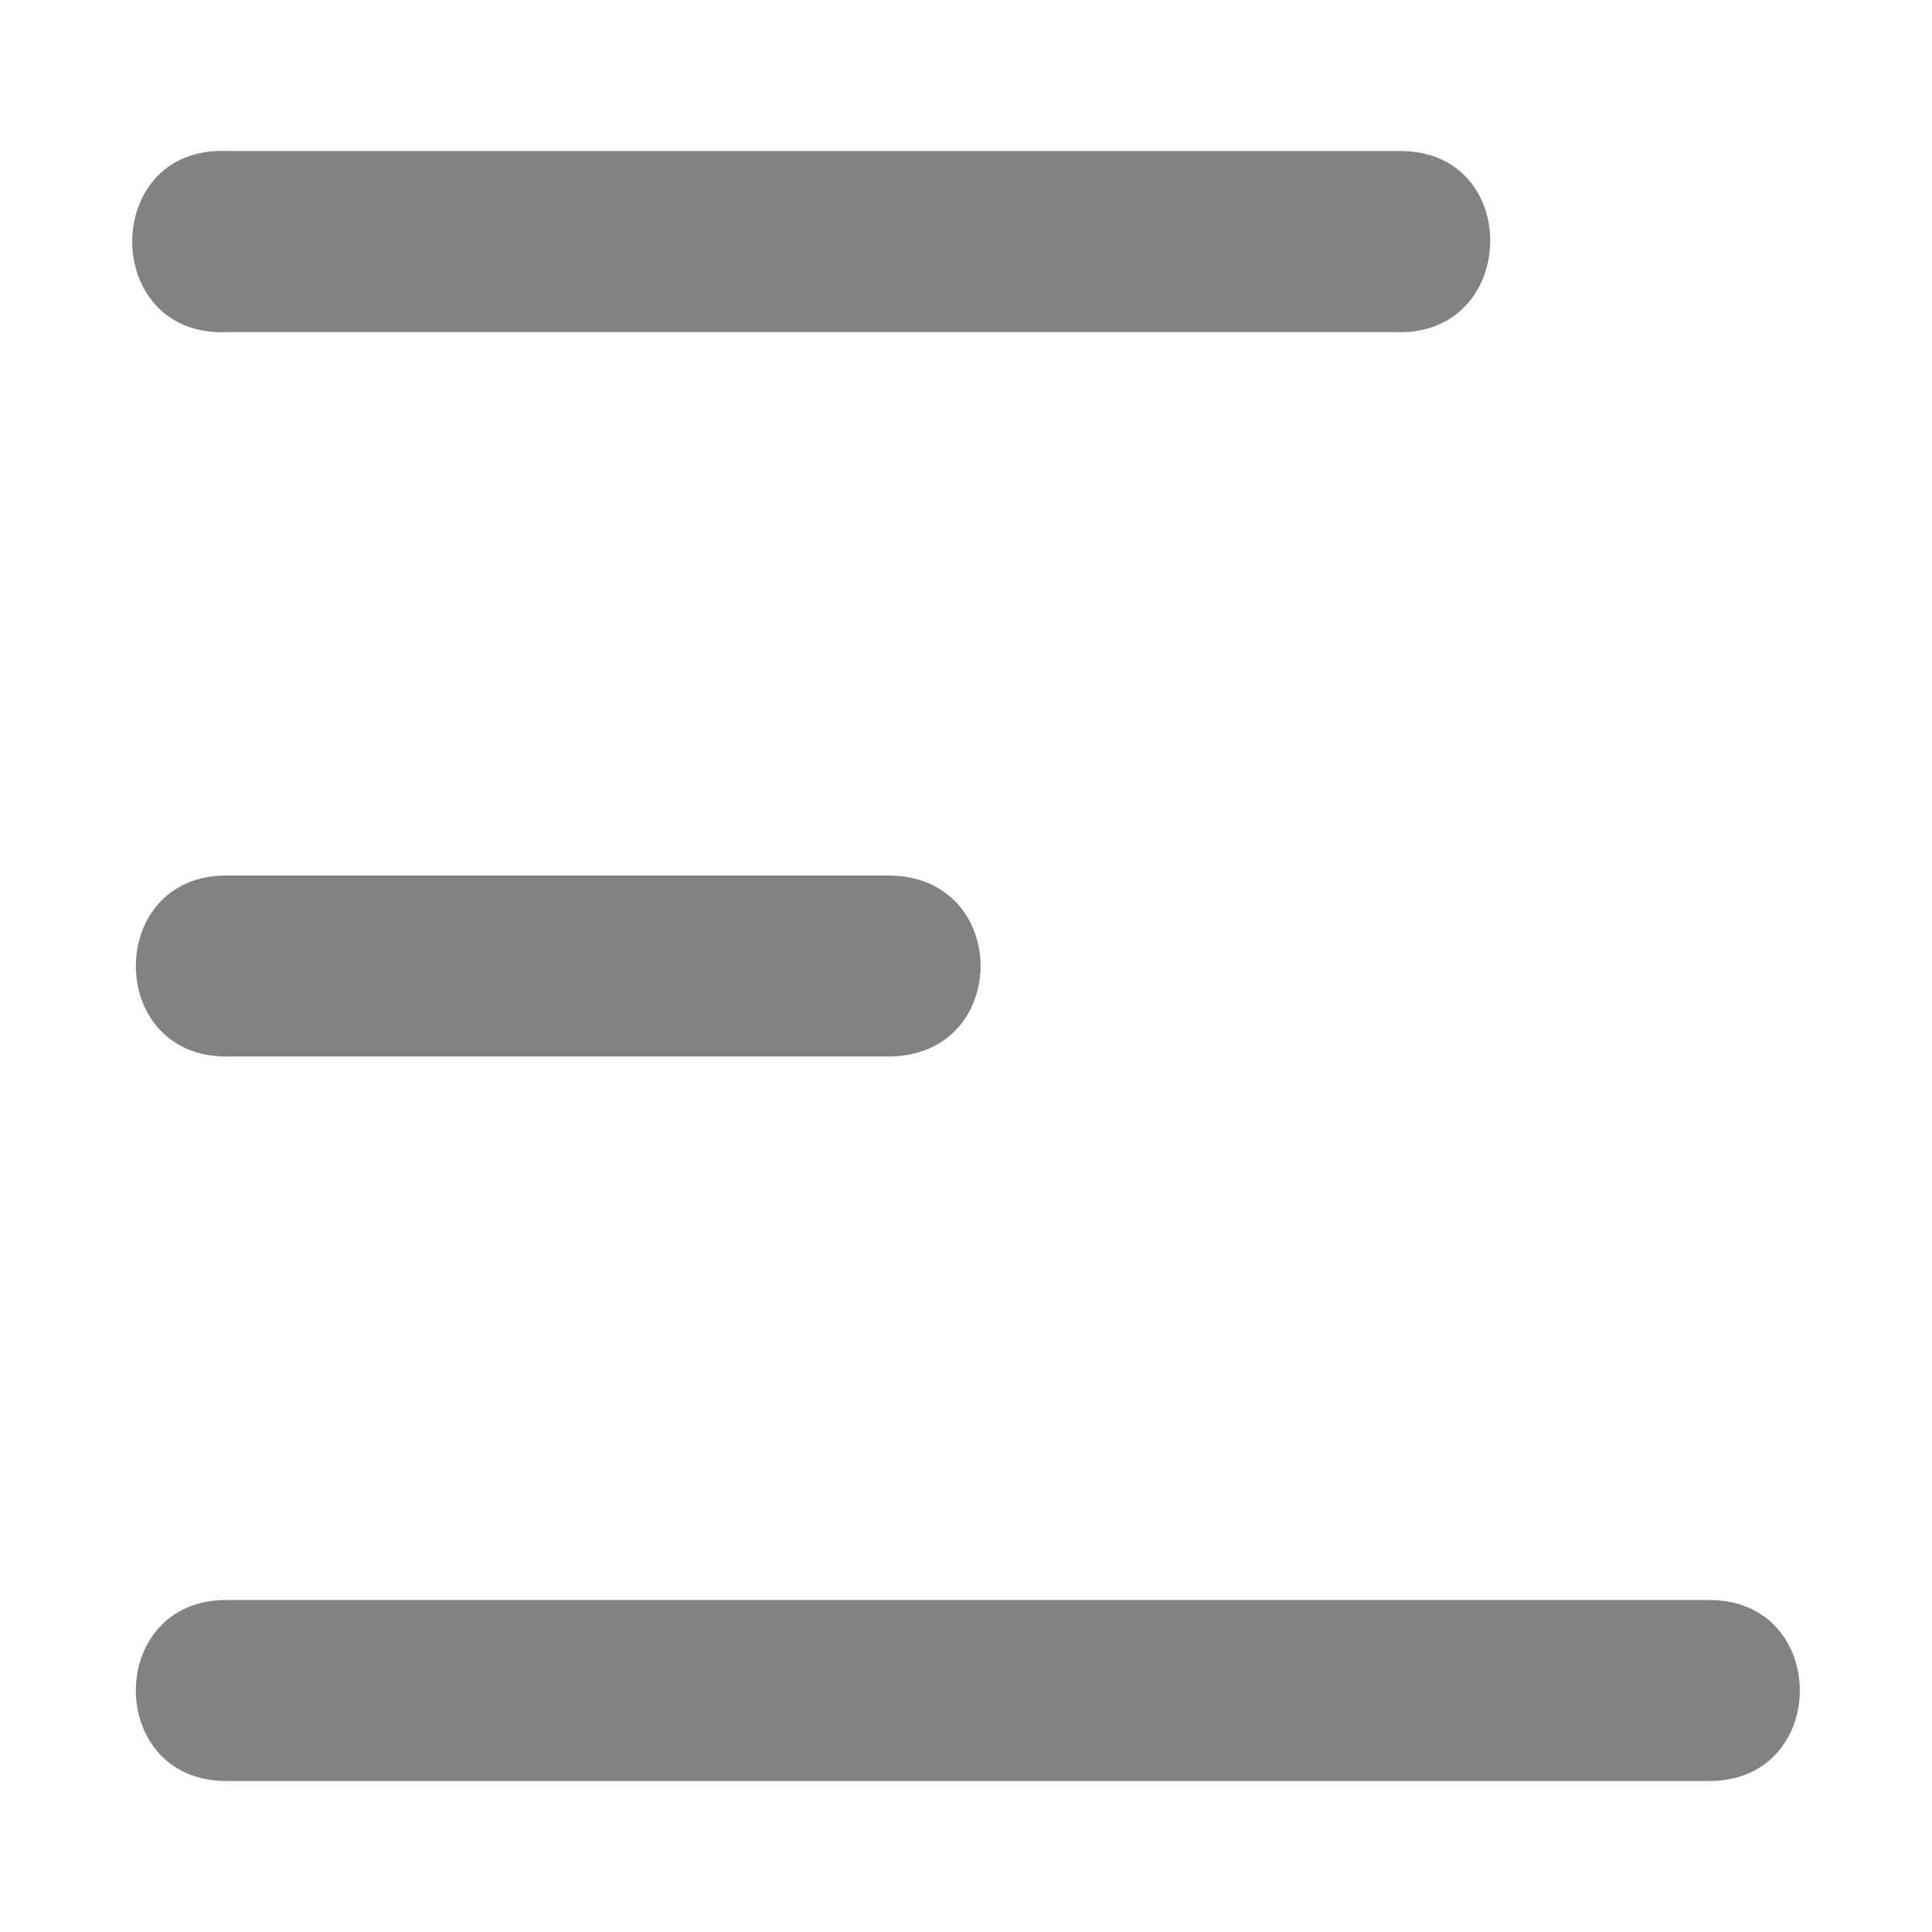
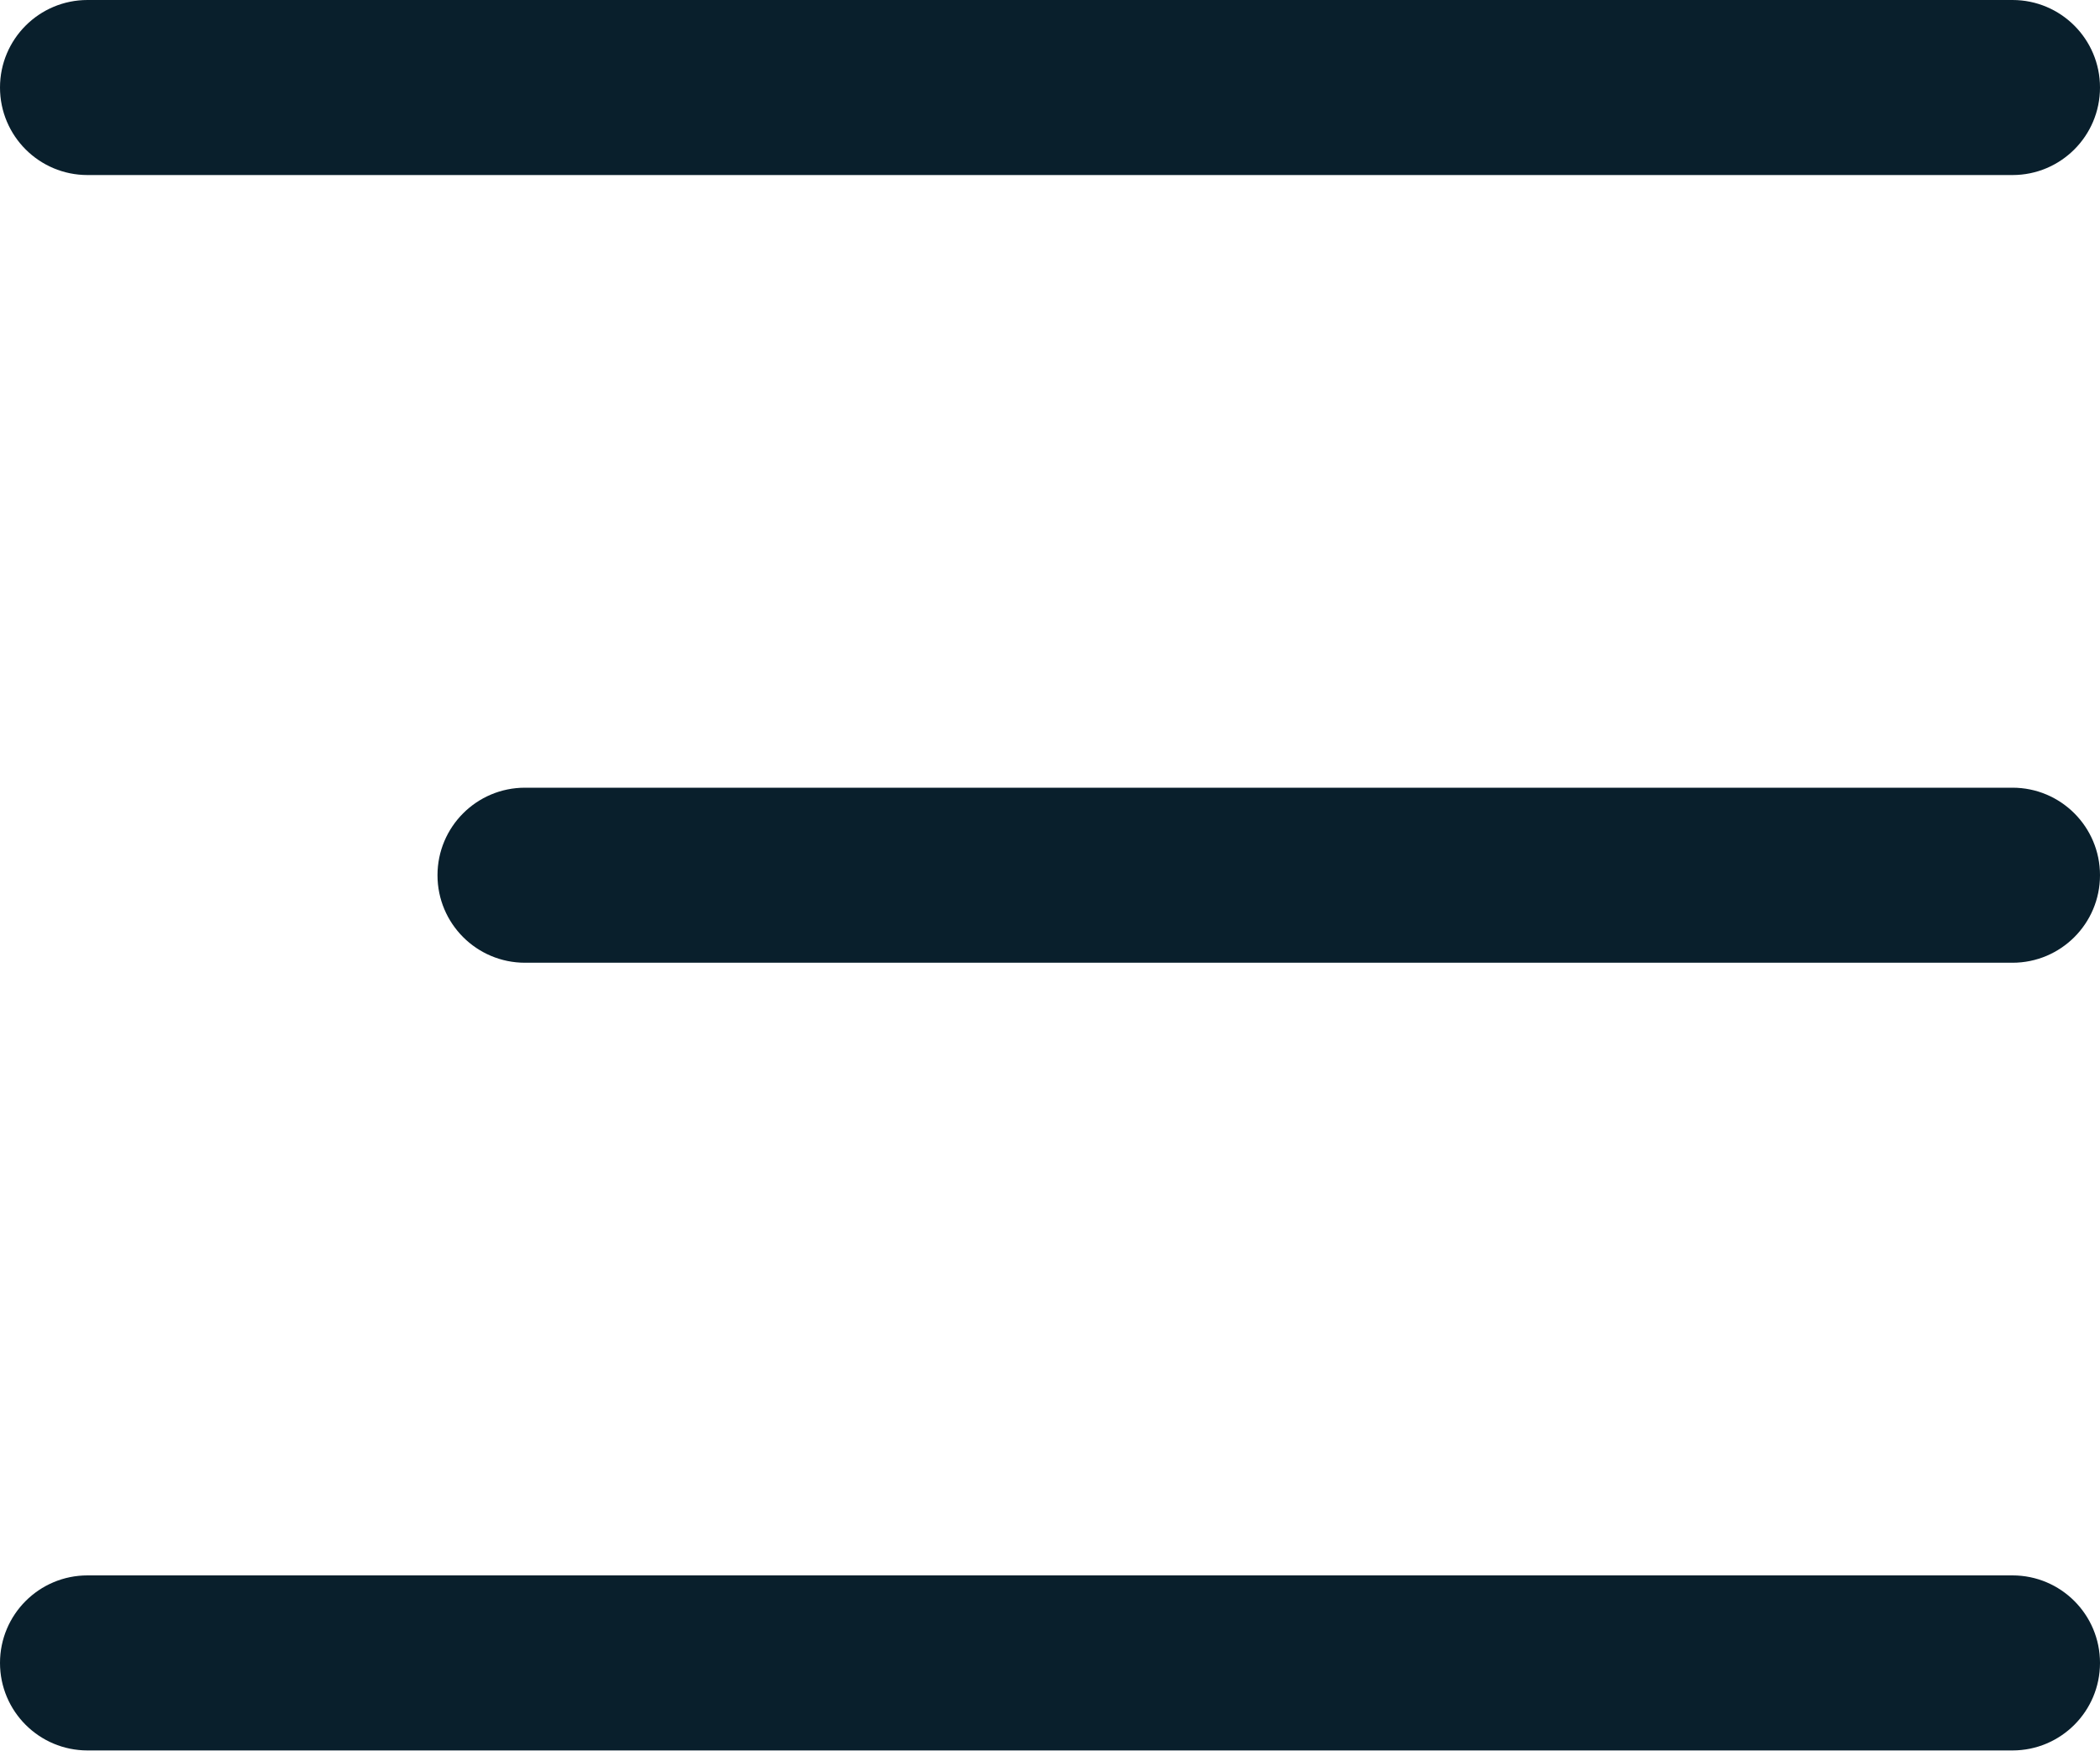
- <svg xmlns="http://www.w3.org/2000/svg" width="20" height="20" viewBox="0 0 20 20" fill="#828282">
-   <path fill="#828282" d="M14.494 1.563H2.343C1.044 1.513 1.044 3.488 2.343 3.438H14.445C15.721 3.488 15.77 1.563 14.495 1.563H14.494ZM2.343 9.063C1.094 9.063 1.094 10.937 2.343 10.937H9.194C10.47 10.937 10.47 9.063 9.194 9.063H2.343ZM2.343 16.563C1.094 16.563 1.094 18.437 2.343 18.437H17.694C18.944 18.437 18.944 16.563 17.694 16.563H2.343Z" />
+ <svg xmlns="http://www.w3.org/2000/svg" width="24" height="20" viewBox="0 0 24 20" fill="none">
+   <rect width="24" height="2" rx="1" fill="#091F2C" />
+   <rect x="5" y="9" width="19" height="2" rx="1" fill="#091F2C" />
+   <rect y="18" width="24" height="2" rx="1" fill="#091F2C" />
</svg>
